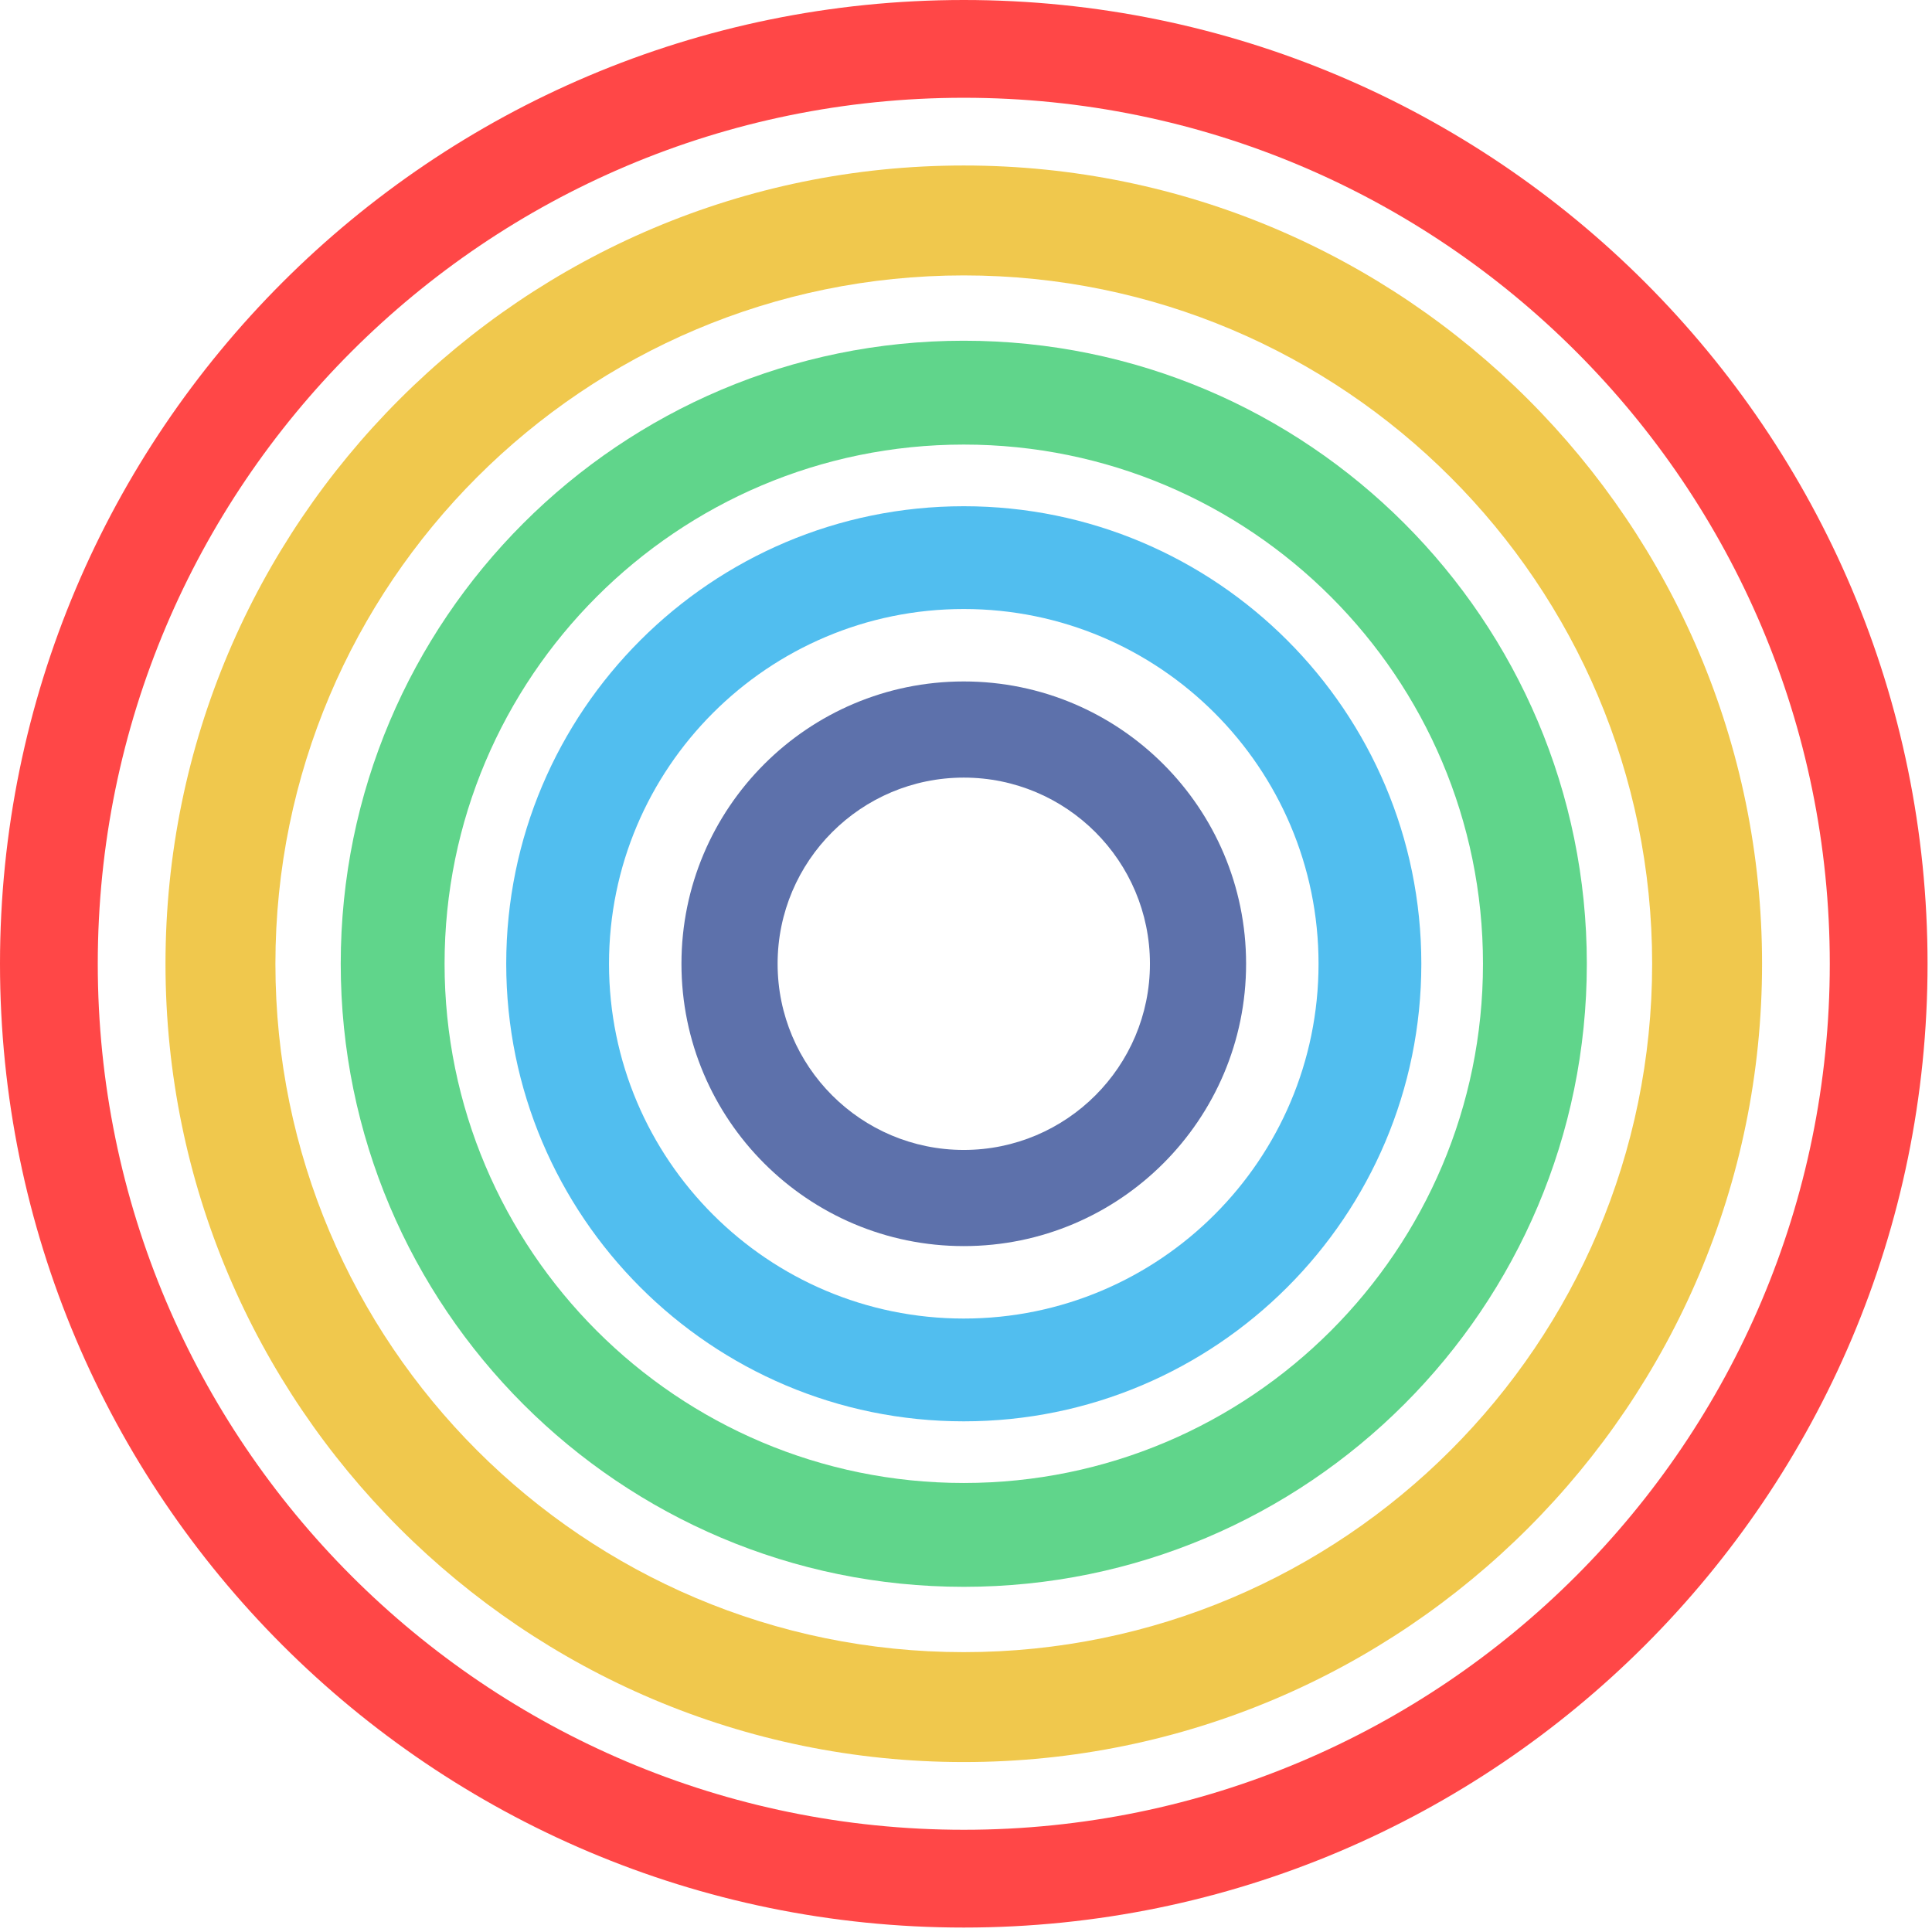
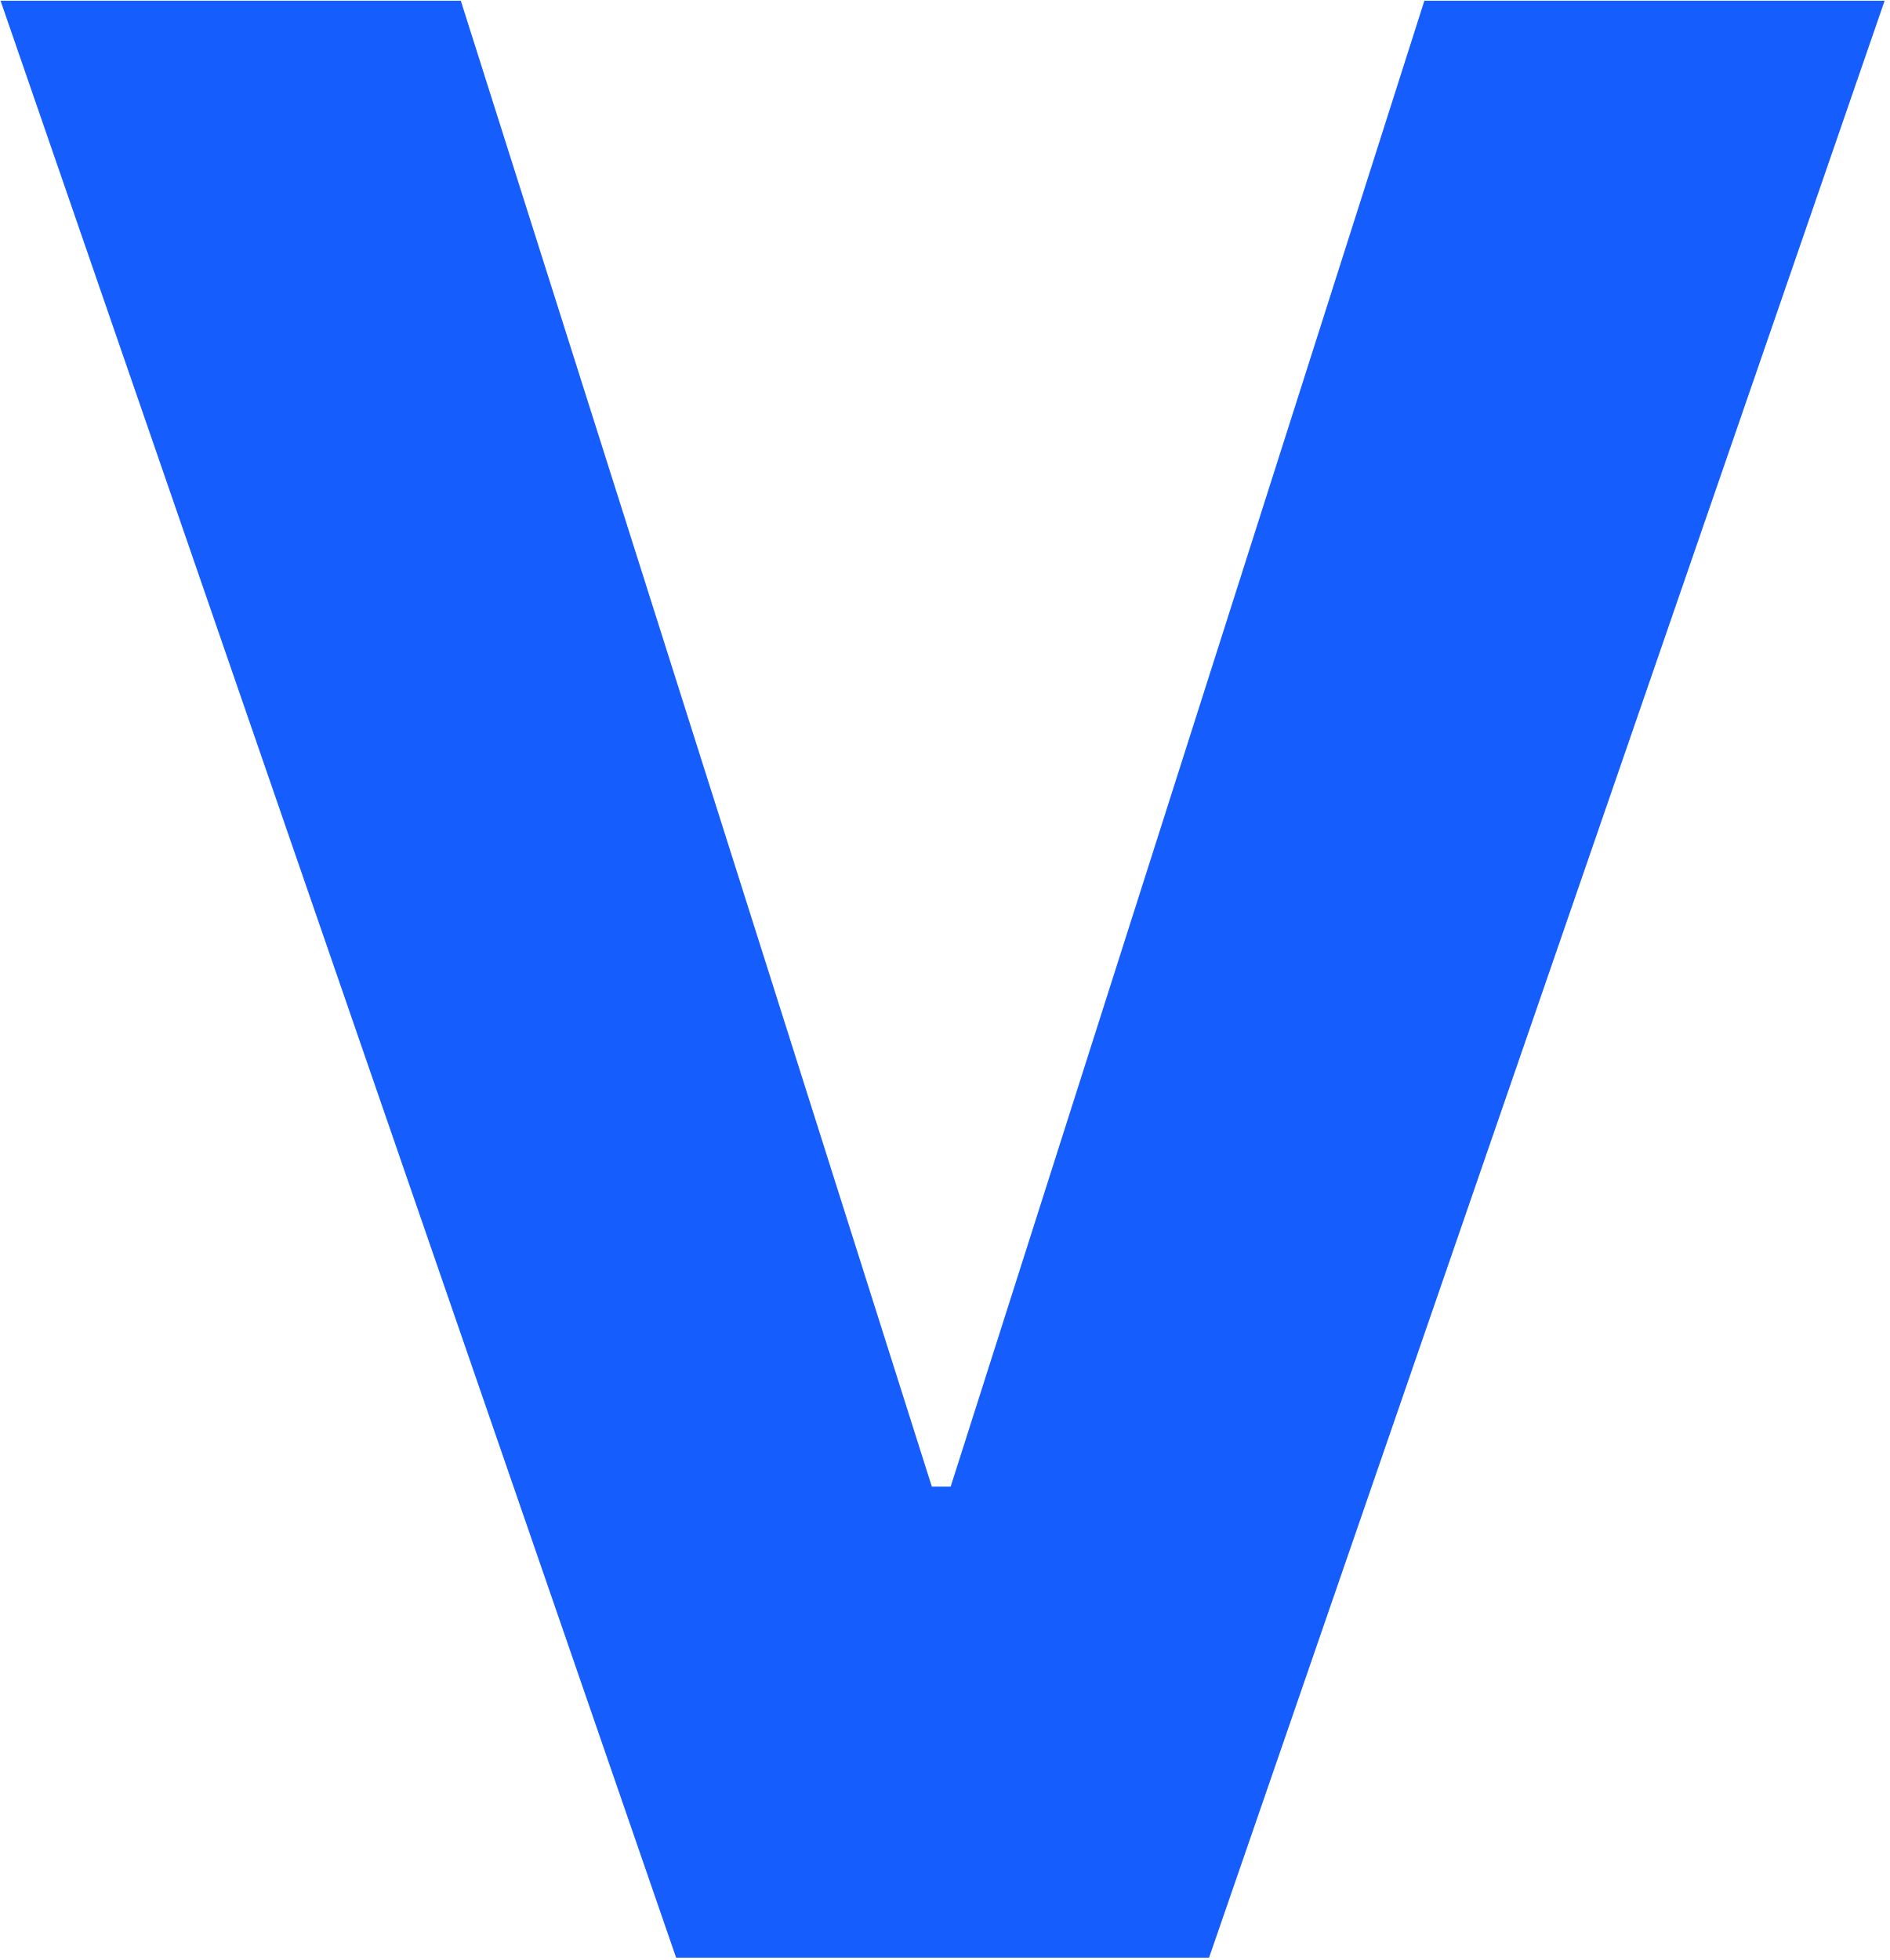
- <svg xmlns="http://www.w3.org/2000/svg" width="100%" height="100%" viewBox="0 0 134 134" version="1.1" xml:space="preserve" style="fill-rule:evenodd;clip-rule:evenodd;stroke-linejoin:round;stroke-miterlimit:2;">
-   <g transform="matrix(0.639673,0,0,0.639673,-36.4258,-131.133)">
-     <g opacity="0.72">
-       <g transform="matrix(1,0,0,1,-1.05556,0)">
-         <path d="M162.5,205C220.175,205 267,251.825 267,309.5C267,367.175 220.175,414 162.5,414C104.825,414 58,367.175 58,309.5C58,251.825 104.825,205 162.5,205ZM162.5,215.601C214.324,215.601 256.399,257.676 256.399,309.5C256.399,361.324 214.324,403.399 162.5,403.399C110.676,403.399 68.601,361.324 68.601,309.5C68.601,257.676 110.676,215.601 162.5,215.601Z" style="fill:rgb(255,0,0);" />
-       </g>
-       <g transform="matrix(0.828283,0,0,0.828283,26.8485,53.1465)">
-         <path d="M162.5,205C220.175,205 267,251.825 267,309.5C267,367.175 220.175,414 162.5,414C104.825,414 58,367.175 58,309.5C58,251.825 104.825,205 162.5,205ZM162.5,219.388C212.234,219.388 252.612,259.766 252.612,309.5C252.612,359.234 212.234,399.612 162.5,399.612C112.766,399.612 72.388,359.234 72.388,309.5C72.388,259.766 112.766,219.388 162.5,219.388Z" style="fill:rgb(234,179,8);" />
-       </g>
-       <g transform="matrix(0.646465,0,0,0.646465,56.3939,109.419)">
-         <path d="M162.5,205C220.175,205 267,251.825 267,309.5C267,367.175 220.175,414 162.5,414C104.825,414 58,367.175 58,309.5C58,251.825 104.825,205 162.5,205ZM162.5,222.417C210.563,222.417 249.583,261.437 249.583,309.5C249.583,357.563 210.563,396.583 162.5,396.583C114.437,396.583 75.417,357.563 75.417,309.5C75.417,261.437 114.437,222.417 162.5,222.417Z" style="fill:rgb(34,197,94);" />
-       </g>
-       <g transform="matrix(0.474747,0,0,0.474747,84.298,162.566)">
-         <path d="M162.5,205C220.175,205 267,251.825 267,309.5C267,367.175 220.175,414 162.5,414C104.825,414 58,367.175 58,309.5C58,251.825 104.825,205 162.5,205ZM162.5,228.475C207.219,228.475 243.525,264.781 243.525,309.5C243.525,354.219 207.219,390.525 162.5,390.525C117.781,390.525 81.475,354.219 81.475,309.5C81.475,264.781 117.781,228.475 162.5,228.475Z" style="fill:rgb(14,165,233);" />
-       </g>
-       <g transform="matrix(0.292929,0,0,0.292929,113.843,218.838)">
-         <path d="M162.5,205C220.175,205 267,251.825 267,309.5C267,367.175 220.175,414 162.5,414C104.825,414 58,367.175 58,309.5C58,251.825 104.825,205 162.5,205ZM162.5,240.591C200.532,240.591 231.409,271.468 231.409,309.5C231.409,347.532 200.532,378.409 162.5,378.409C124.468,378.409 93.591,347.532 93.591,309.5C93.591,271.468 124.468,240.591 162.5,240.591Z" style="fill:rgb(30,58,138);" />
-       </g>
+ <svg xmlns="http://www.w3.org/2000/svg" width="100%" height="100%" viewBox="0 0 297 308" version="1.1" xml:space="preserve" style="fill-rule:evenodd;clip-rule:evenodd;stroke-linejoin:round;stroke-miterlimit:2;">
+   <g transform="matrix(1,0,0,1,-251.064,-151.362)">
+     <g transform="matrix(423.002,0,0,423.002,241,459)">
+       <path d="M0.195,-0.727L0.024,-0.727L0.275,-0L0.473,-0L0.724,-0.727L0.553,-0.727L0.377,-0.175L0.37,-0.175L0.195,-0.727Z" style="fill:rgb(21,93,252);fill-rule:nonzero;" />
    </g>
  </g>
</svg>
